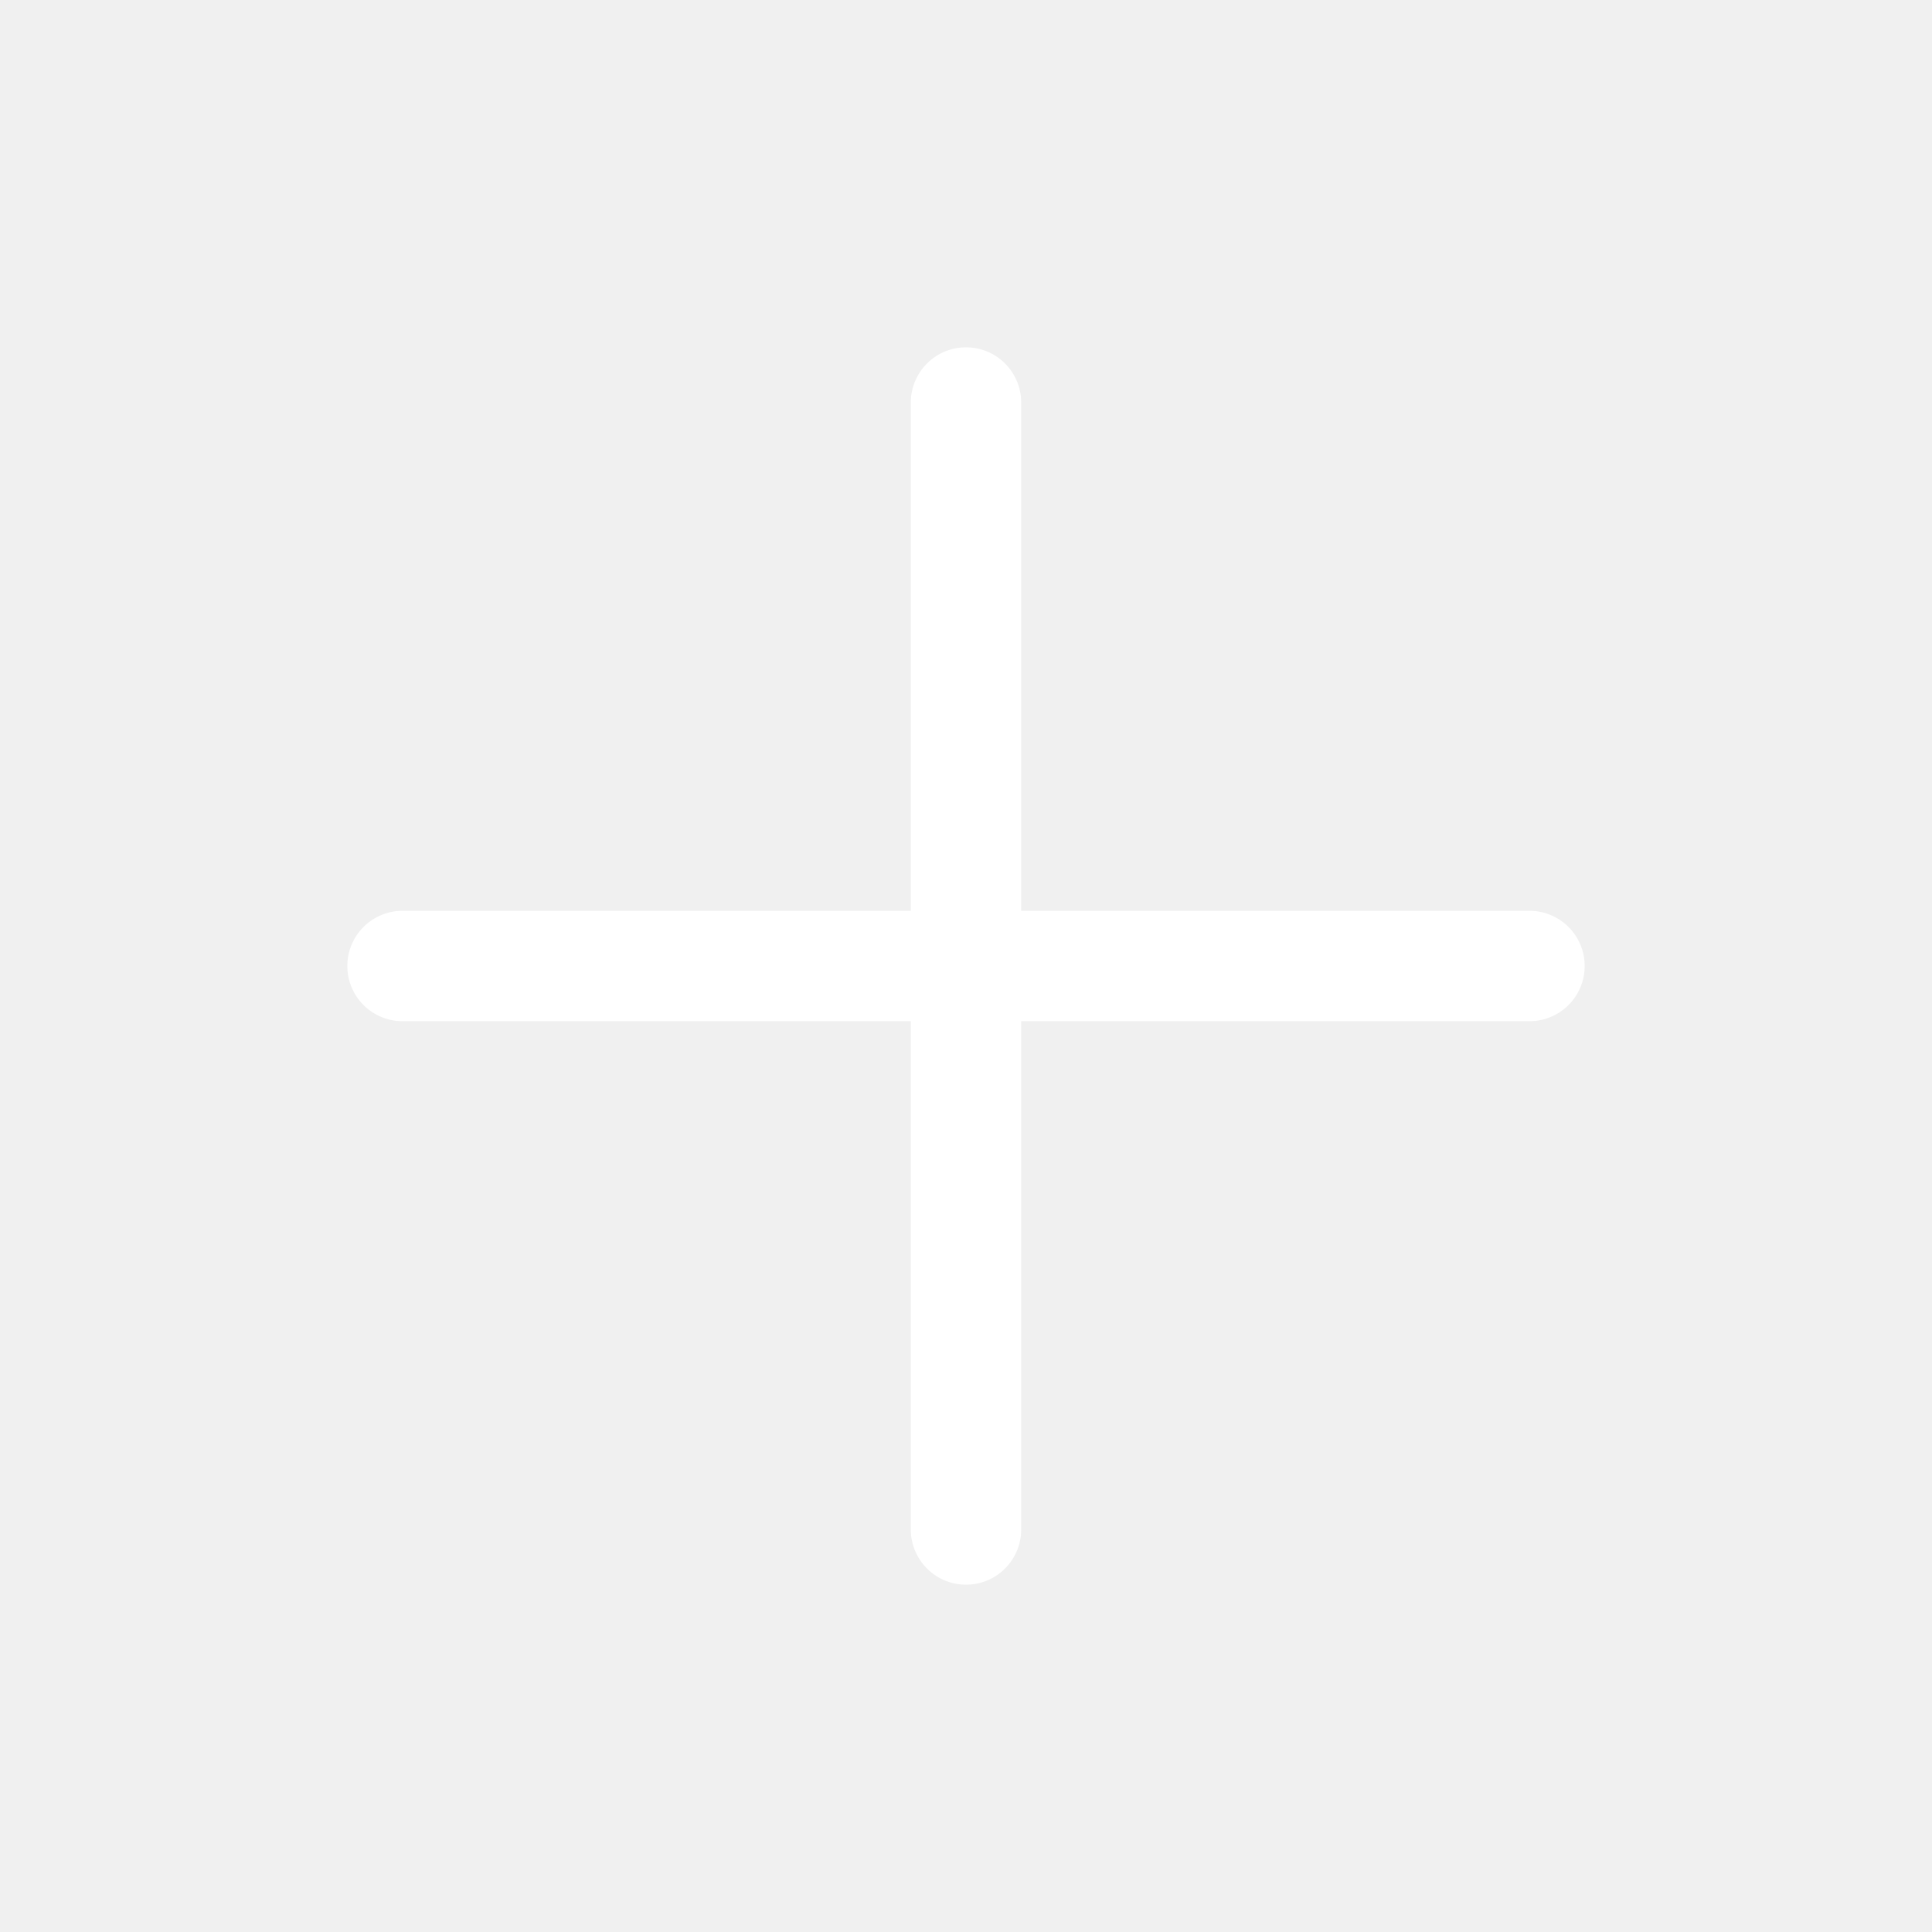
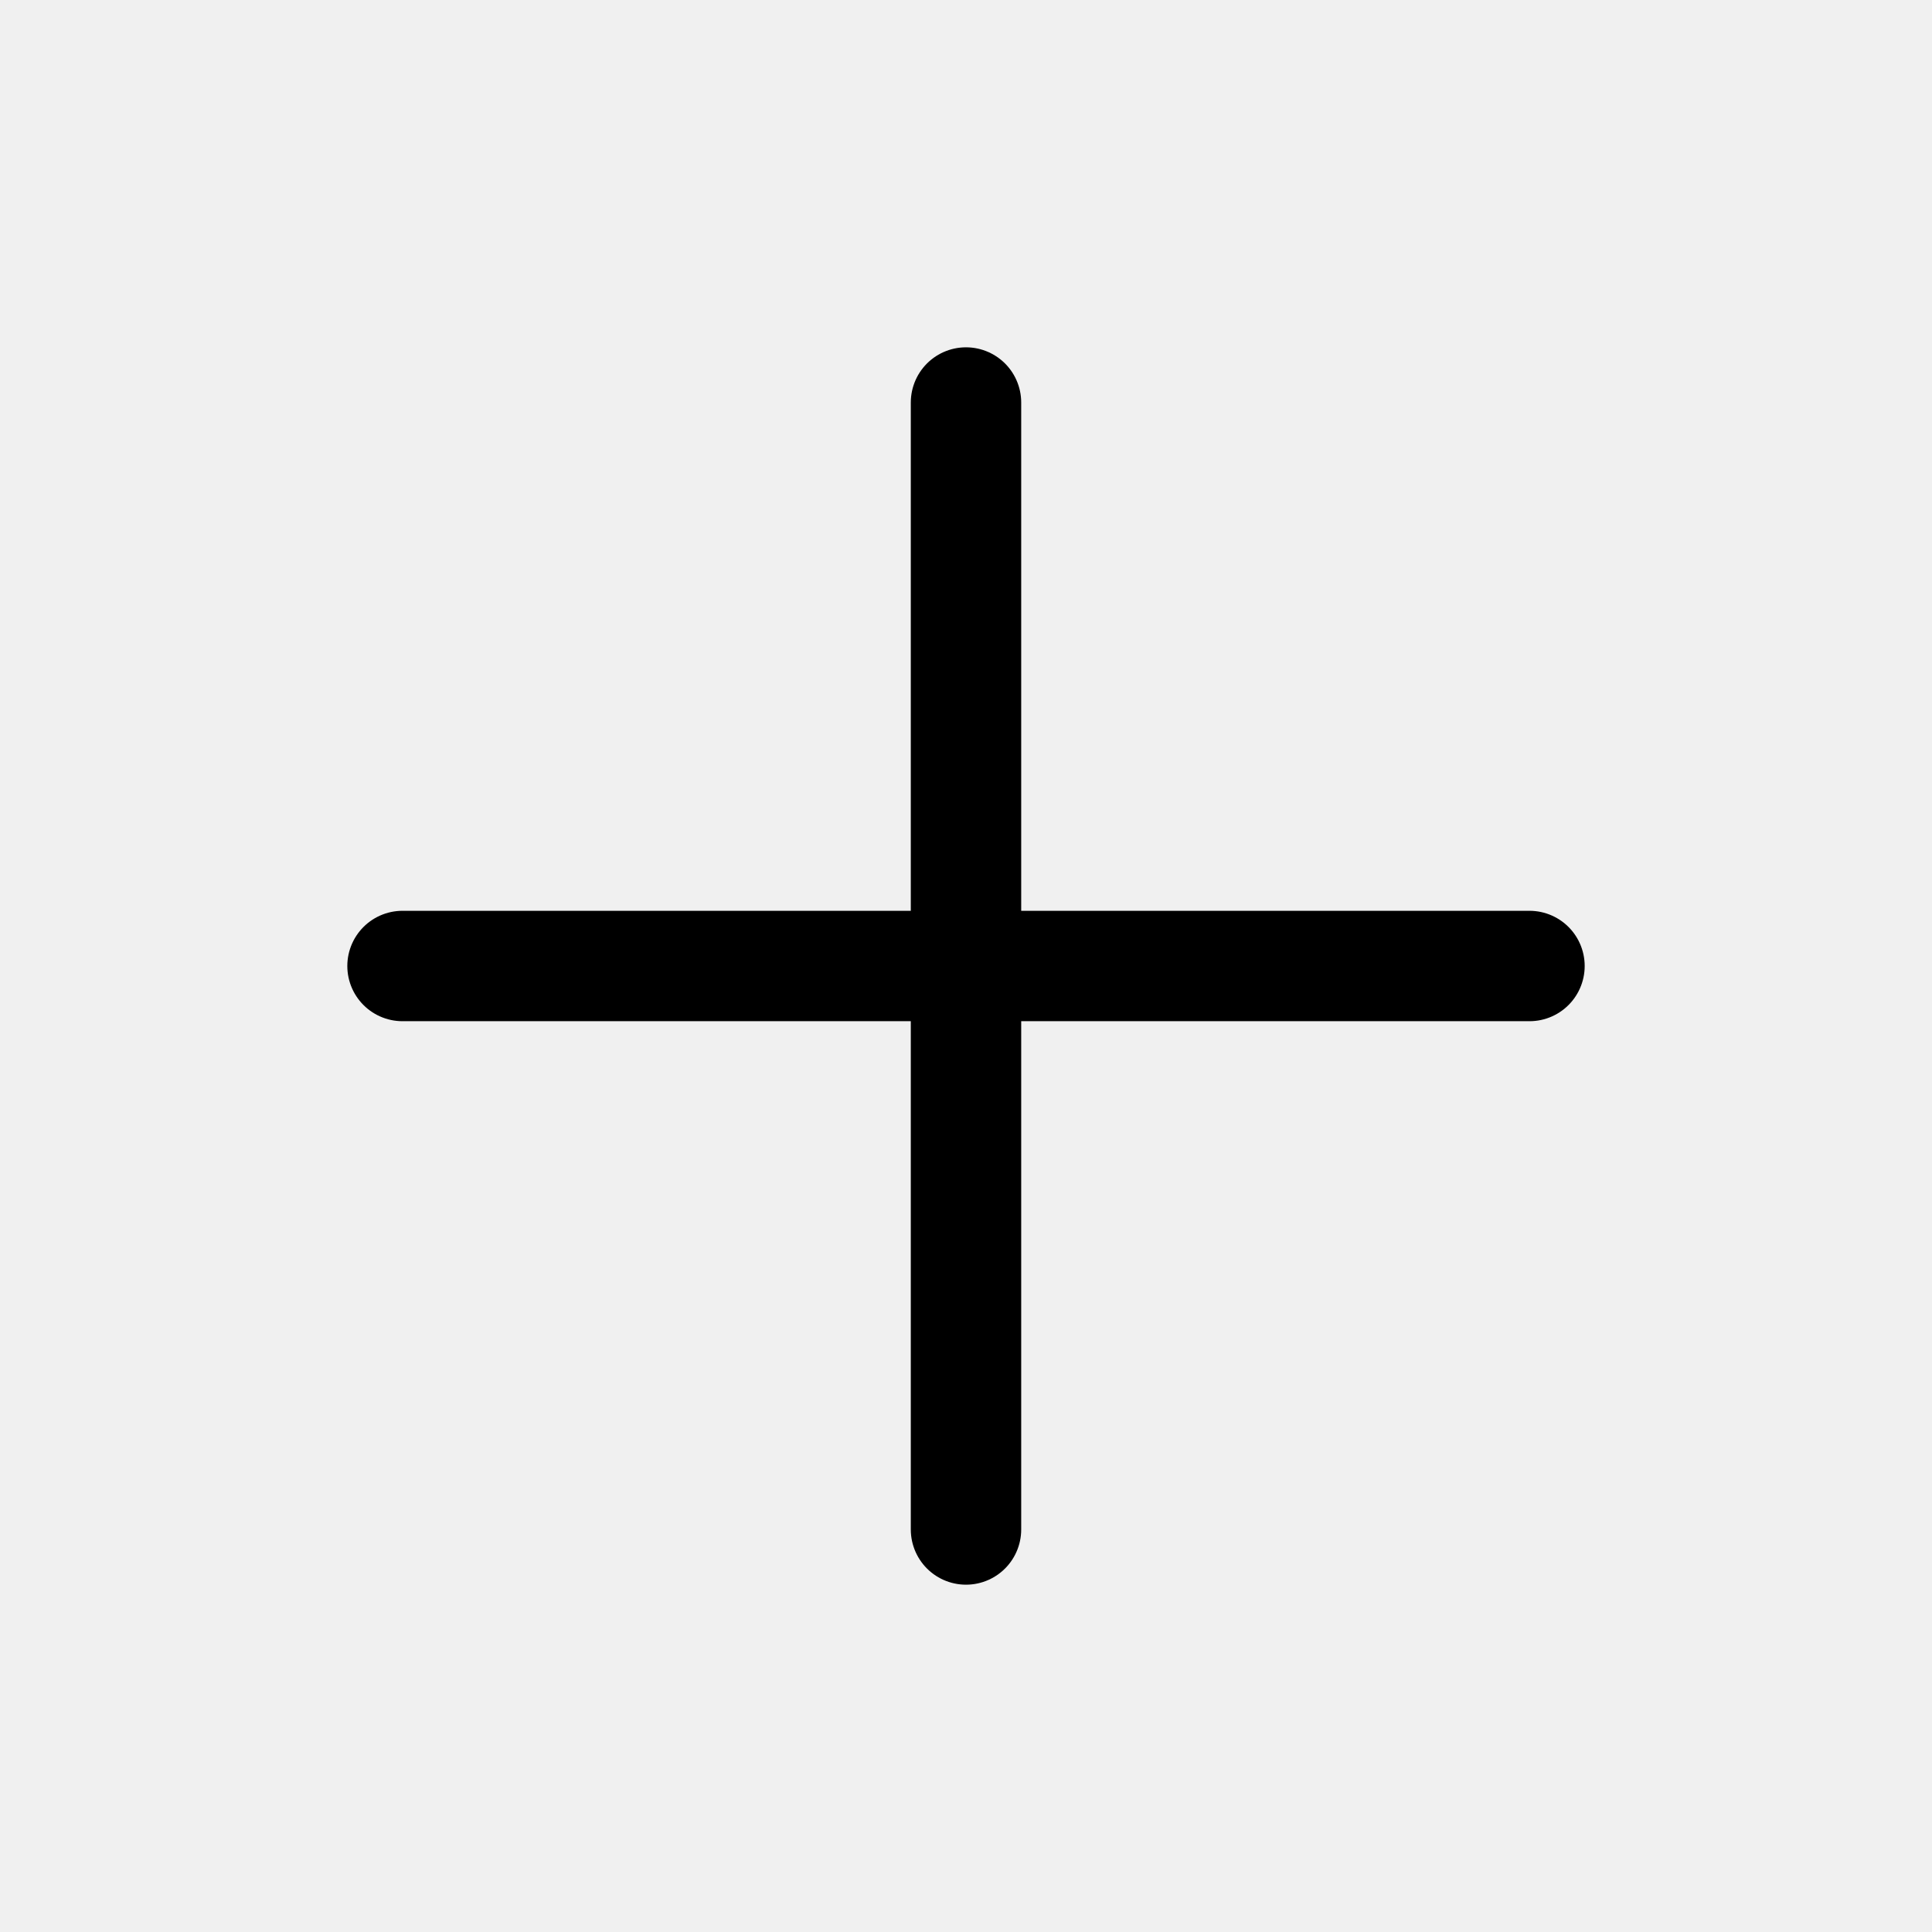
<svg xmlns="http://www.w3.org/2000/svg" width="35" height="35" viewBox="0 0 35 35" fill="none">
-   <path d="M17.5 7.292V27.708" stroke="white" stroke-width="2" stroke-linecap="round" stroke-linejoin="round" />
-   <path d="M7.292 17.5H27.708" stroke="white" stroke-width="2" stroke-linecap="round" stroke-linejoin="round" />
+   <path d="M17.5 7.292V27.708" stroke="currentColor" stroke-width="2" stroke-linecap="round" stroke-linejoin="round" />
+   <path d="M7.292 17.5H27.708" stroke="currentColor" stroke-width="2" stroke-linecap="round" stroke-linejoin="round" />
</svg>
